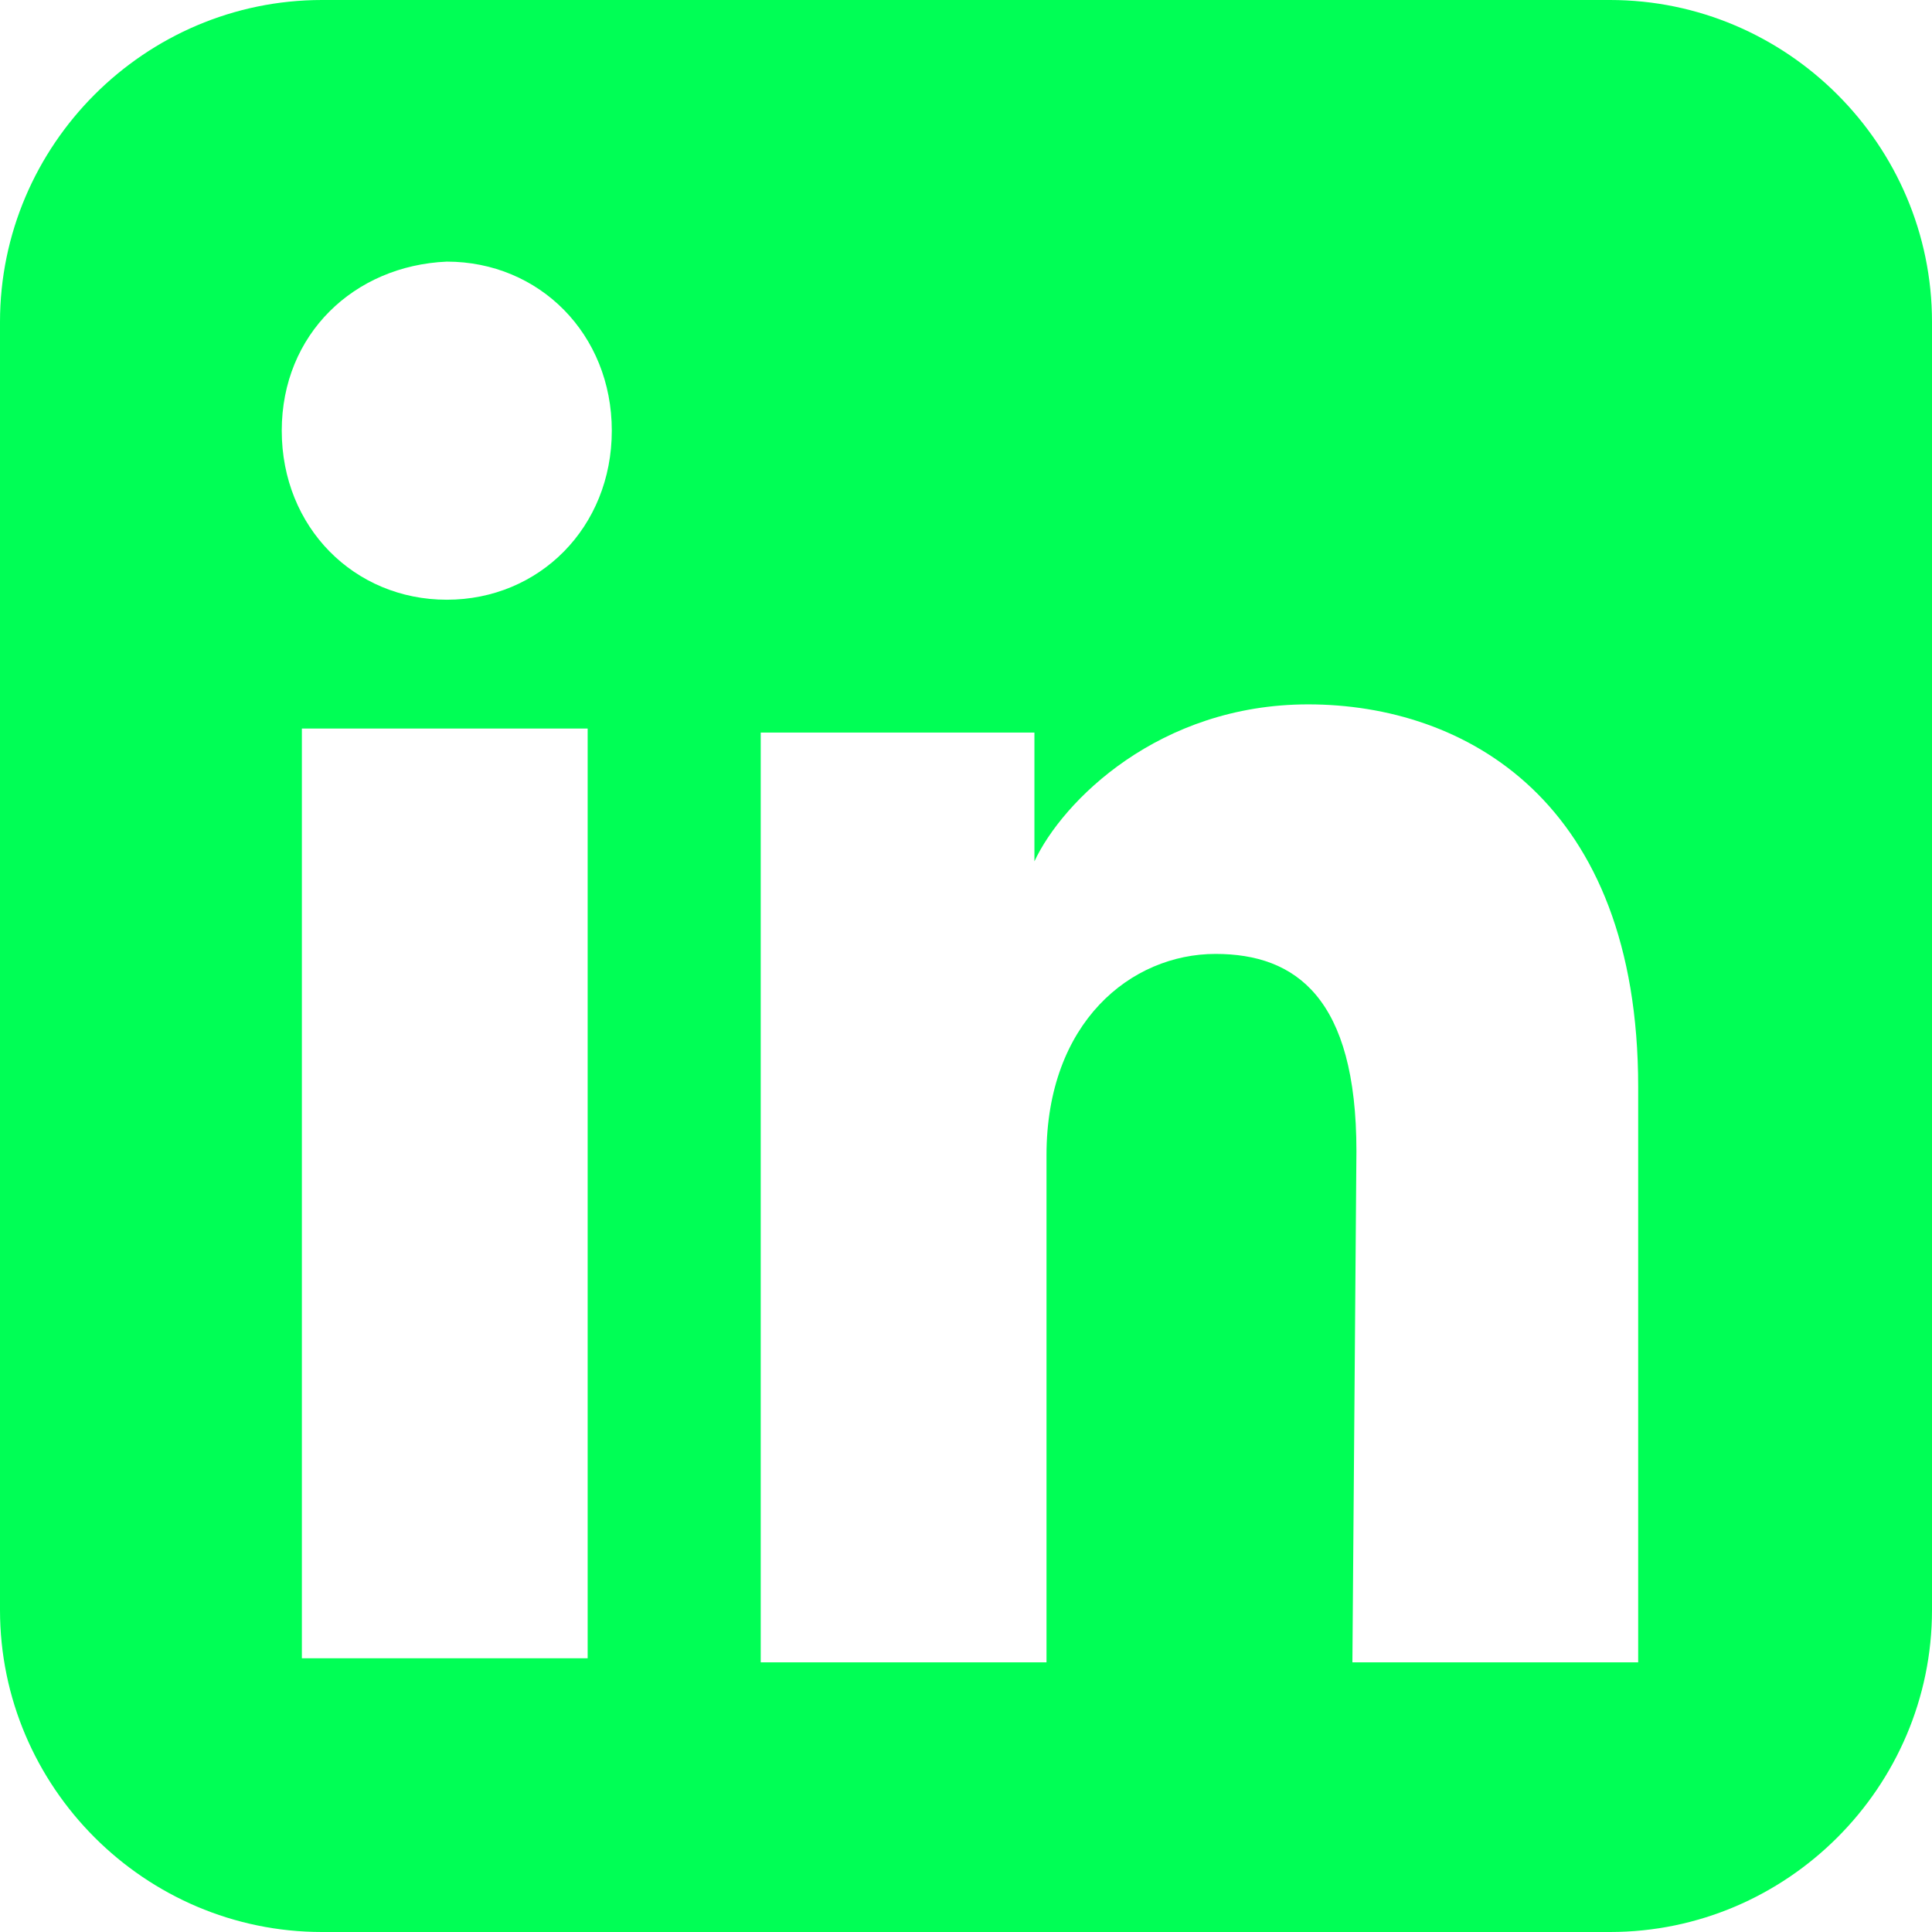
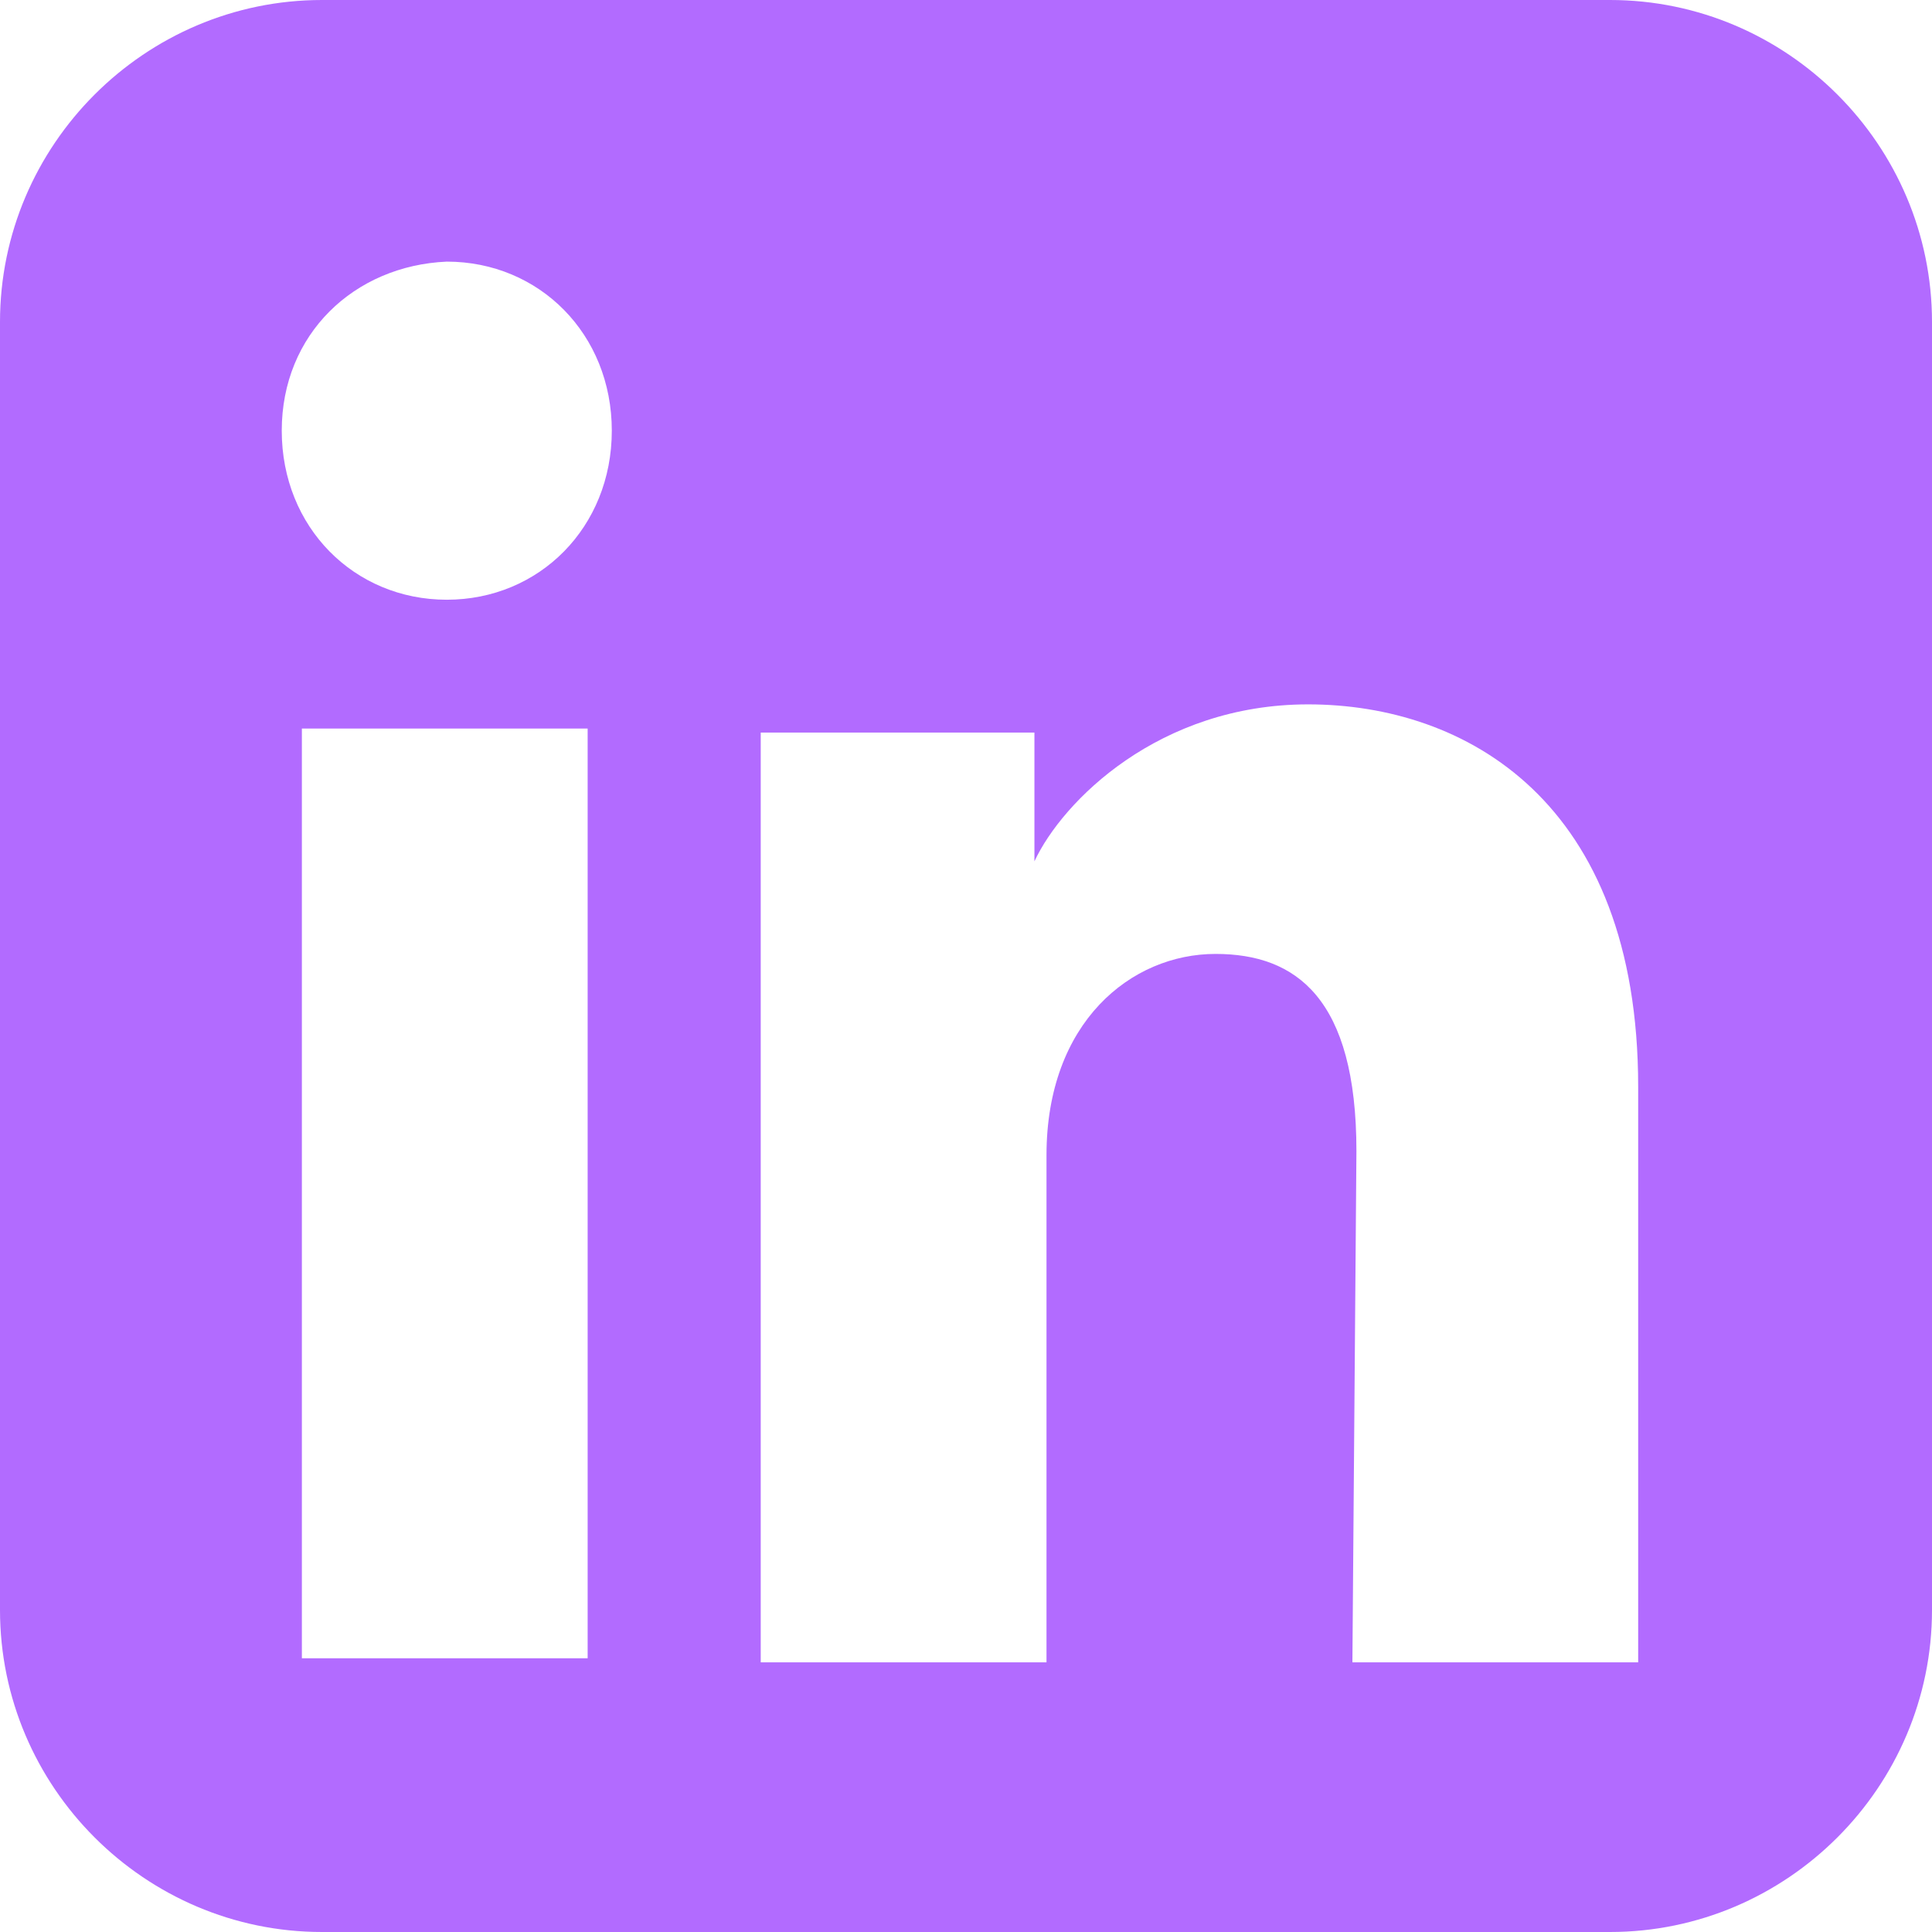
<svg xmlns="http://www.w3.org/2000/svg" version="1.1" id="Layer_1" x="0px" y="0px" width="48px" height="48px" viewBox="0 0 48 48" style="enable-background:new 0 0 48 48;" xml:space="preserve">
  <style type="text/css">
- 	.st0{fill-rule:evenodd;clip-rule:evenodd;fill:#00FF55;}
+ 	.st0{fill-rule:evenodd;clip-rule:evenodd;fill:#b26bff;}
</style>
  <path class="st0" d="M8,0C3.6,0,0,3.6,0,8v32c0,4.4,3.6,8,8,8h32c4.4,0,8-3.6,8-8V8c0-4.4-3.6-8-8-8H8z M7,10.7  c0,2.4,1.8,4.2,4.1,4.2s4.1-1.8,4.1-4.2s-1.8-4.2-4.1-4.2C8.8,6.6,7,8.3,7,10.7z M33.6,41.3h7.1V27c0-7.1-4.3-9.5-8.2-9.5  c-3.7,0-6.1,2.4-6.8,3.9v-3.2h-6.8v23.1H26V28.7c0-3.3,2.1-5,4.2-5c2,0,3.5,1.1,3.5,4.9L33.6,41.3L33.6,41.3z M14.6,18.1v23.1H7.5  V18.1H14.6z" />
</svg>
